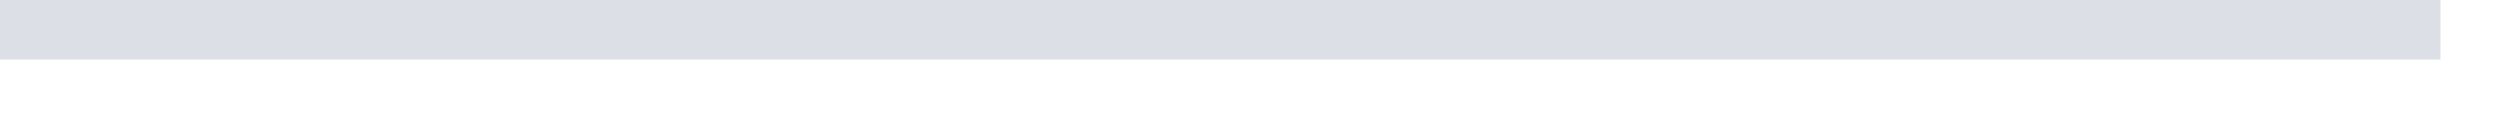
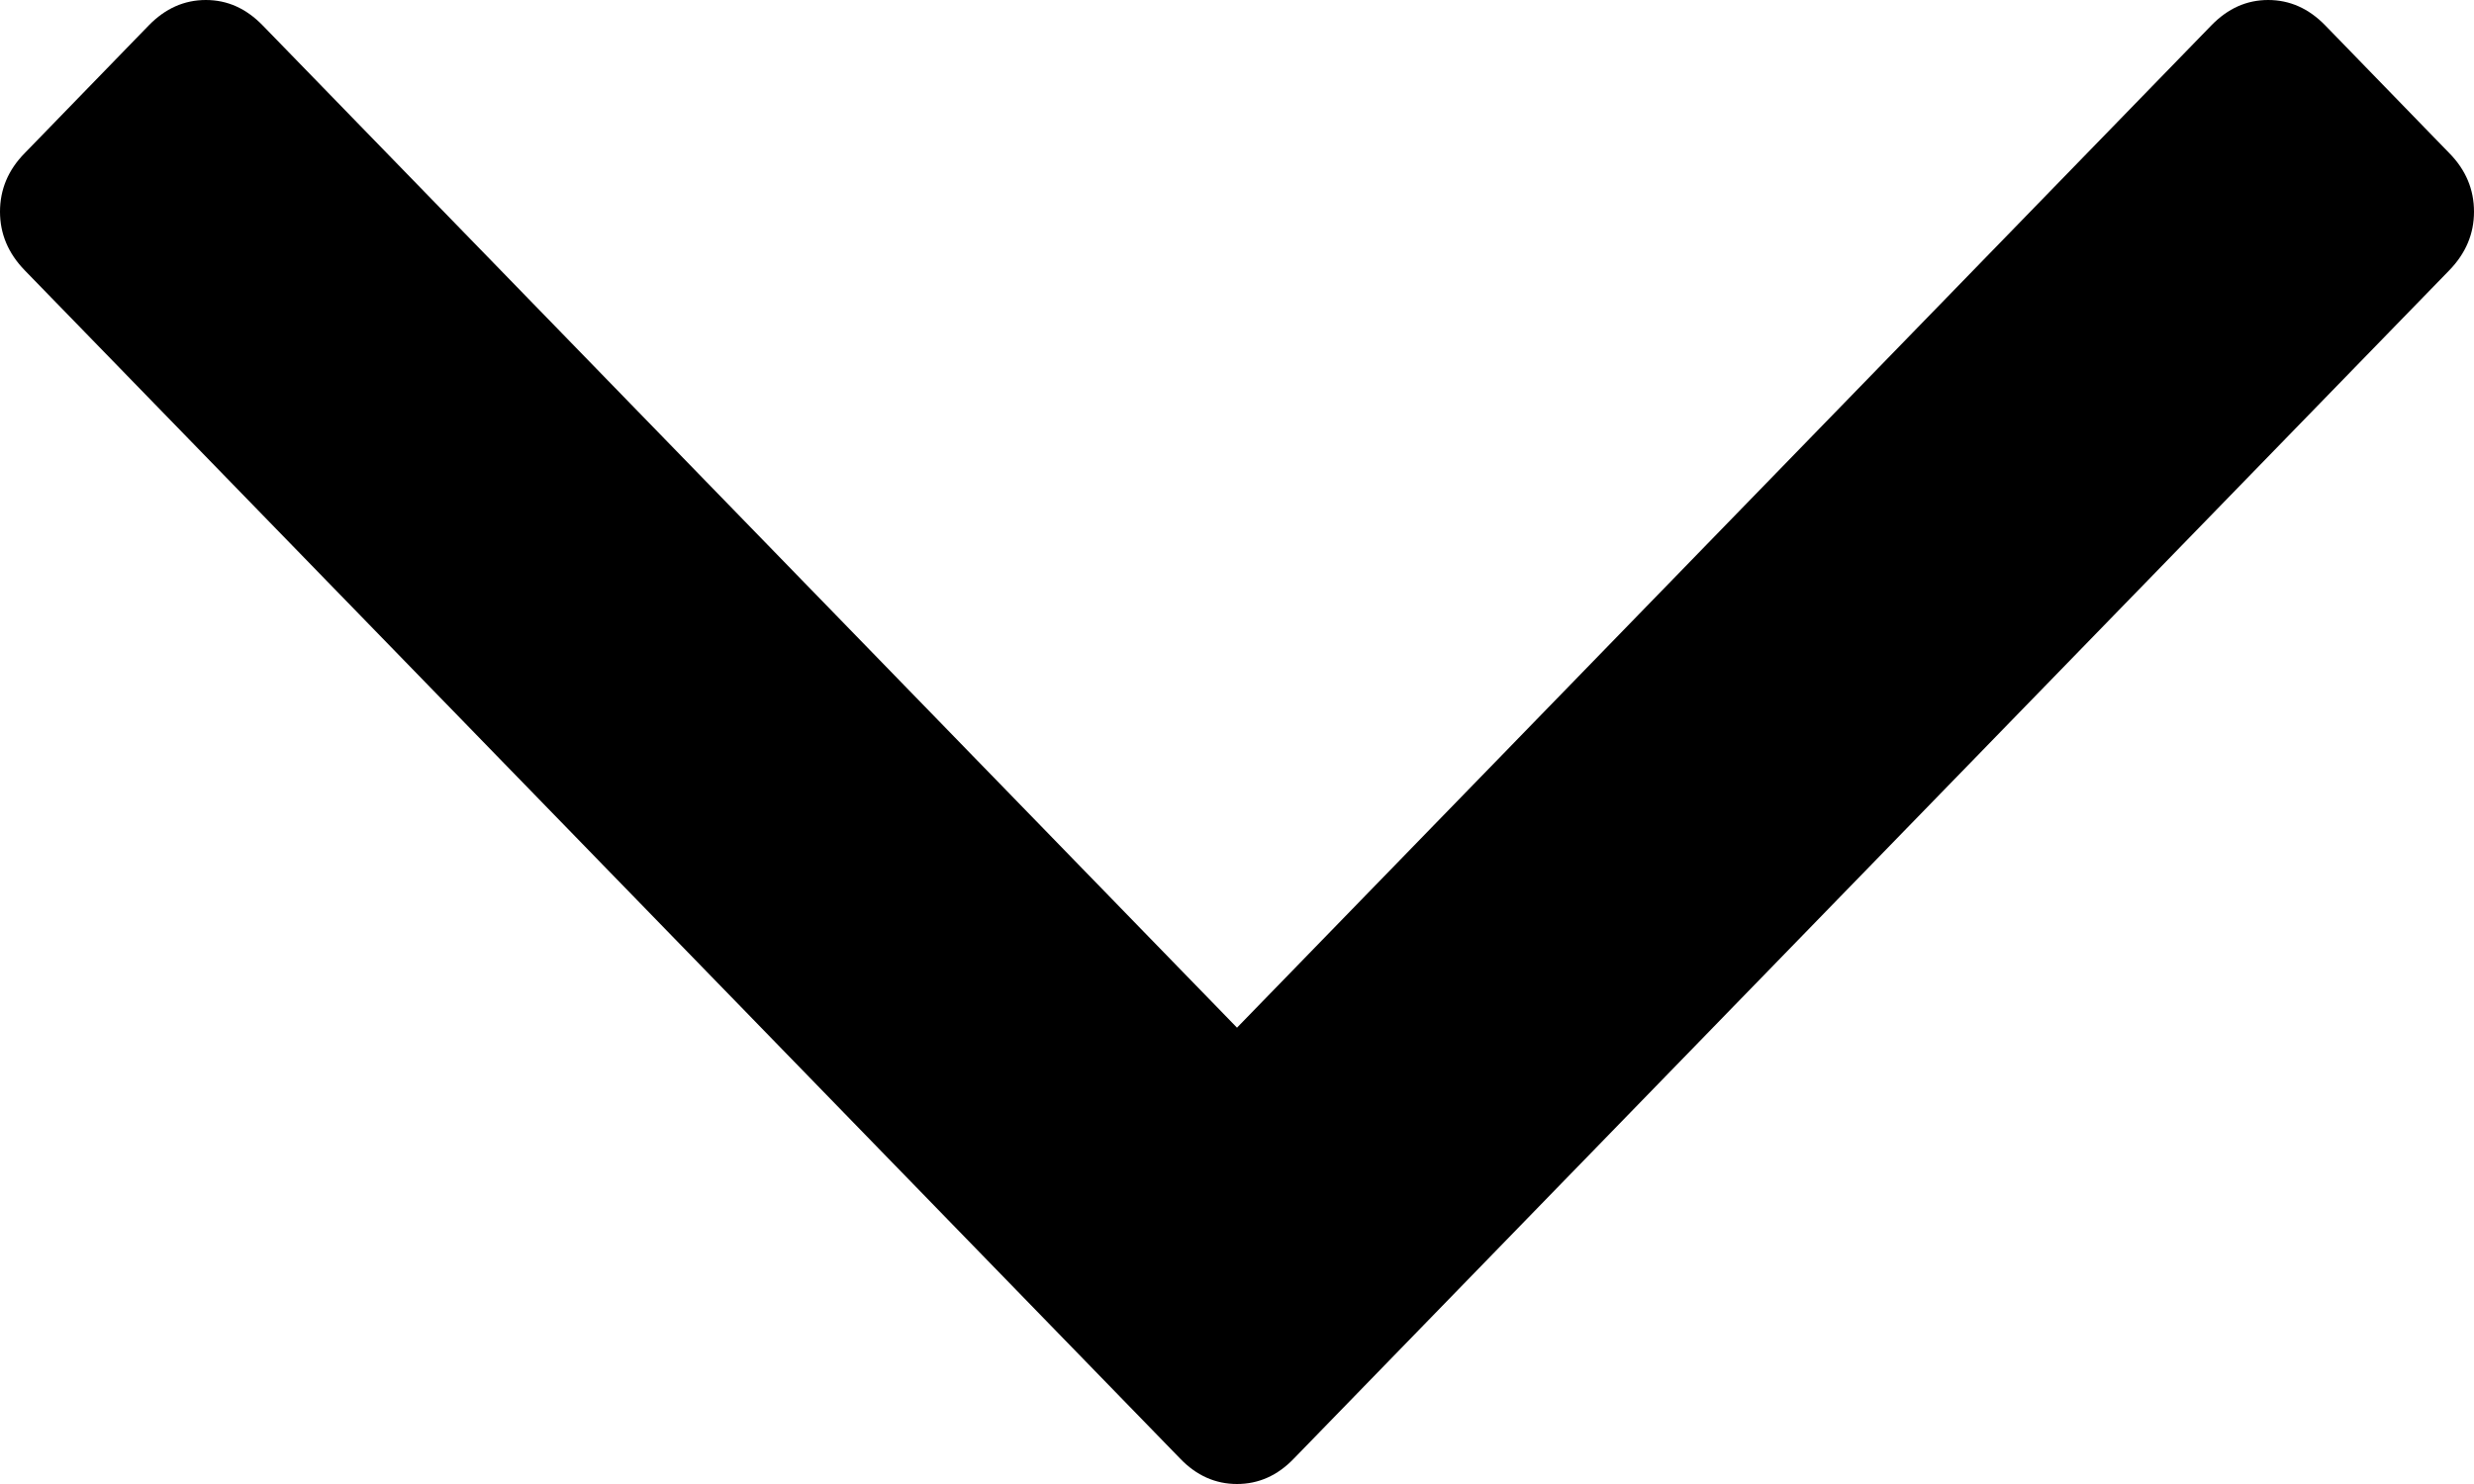
- <svg xmlns="http://www.w3.org/2000/svg" version="1.1" width="42px" height="2px">
-   <g transform="matrix(1 0 0 1 -194 -301 )">
-     <path d="M 194 301.5  L 235 301.5  " stroke-width="1" stroke="#dcdfe6" fill="none" />
+ <svg xmlns="http://www.w3.org/2000/svg" version="1.1" width="10px" height="6px">
+   <g transform="matrix(1 0 0 1 -210 -308 )">
+     <path d="M 9.9 1.093  C 9.967 1.024  10 0.945  10 0.856  C 10 0.766  9.967 0.687  9.9 0.619  L 9.399 0.103  C 9.332 0.034  9.255 0  9.168 0  C 9.081 0  9.005 0.034  8.938 0.103  L 5 4.155  L 1.062 0.103  C 0.995 0.034  0.919 0  0.832 0  C 0.745 0  0.668 0.034  0.601 0.103  L 0.1 0.619  C 0.033 0.687  0 0.766  0 0.856  C 0 0.945  0.033 1.024  0.1 1.093  L 4.77 5.897  C 4.836 5.966  4.913 6  5 6  C 5.087 6  5.164 5.966  5.23 5.897  L 9.9 1.093  Z " fill-rule="nonzero" fill="#000000" stroke="none" transform="matrix(1 0 0 1 210 308 )" />
  </g>
</svg>
